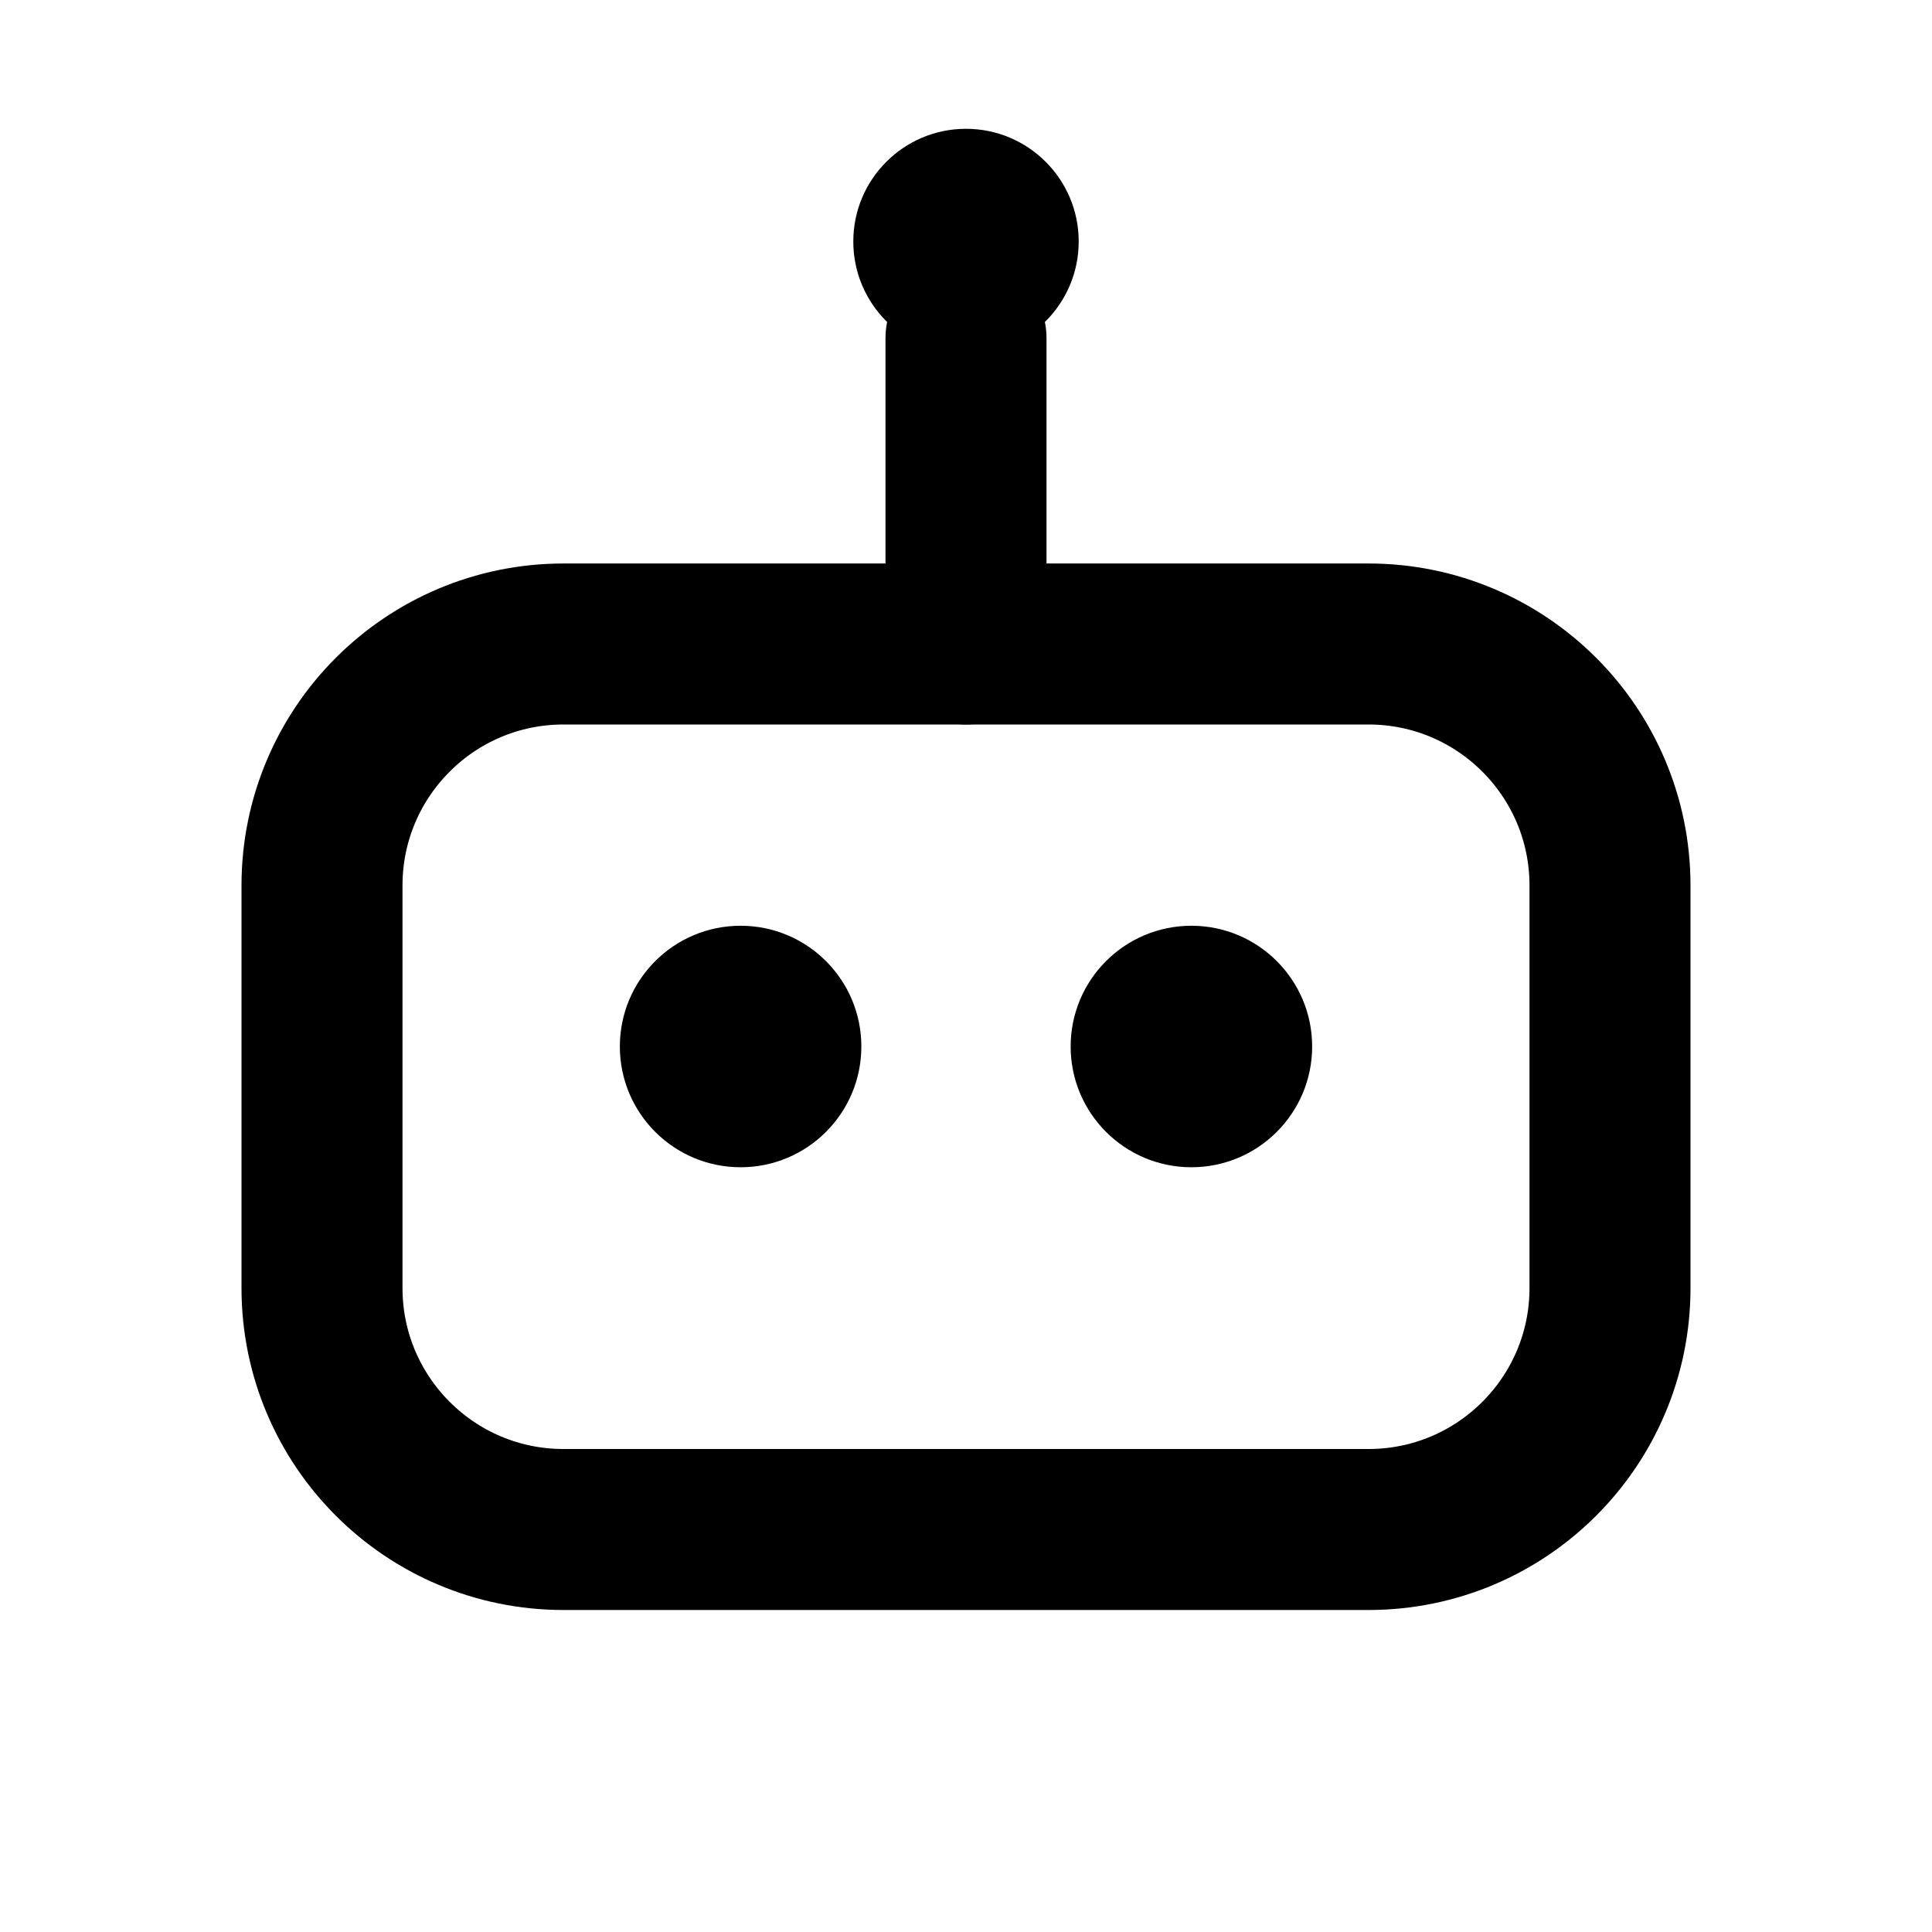
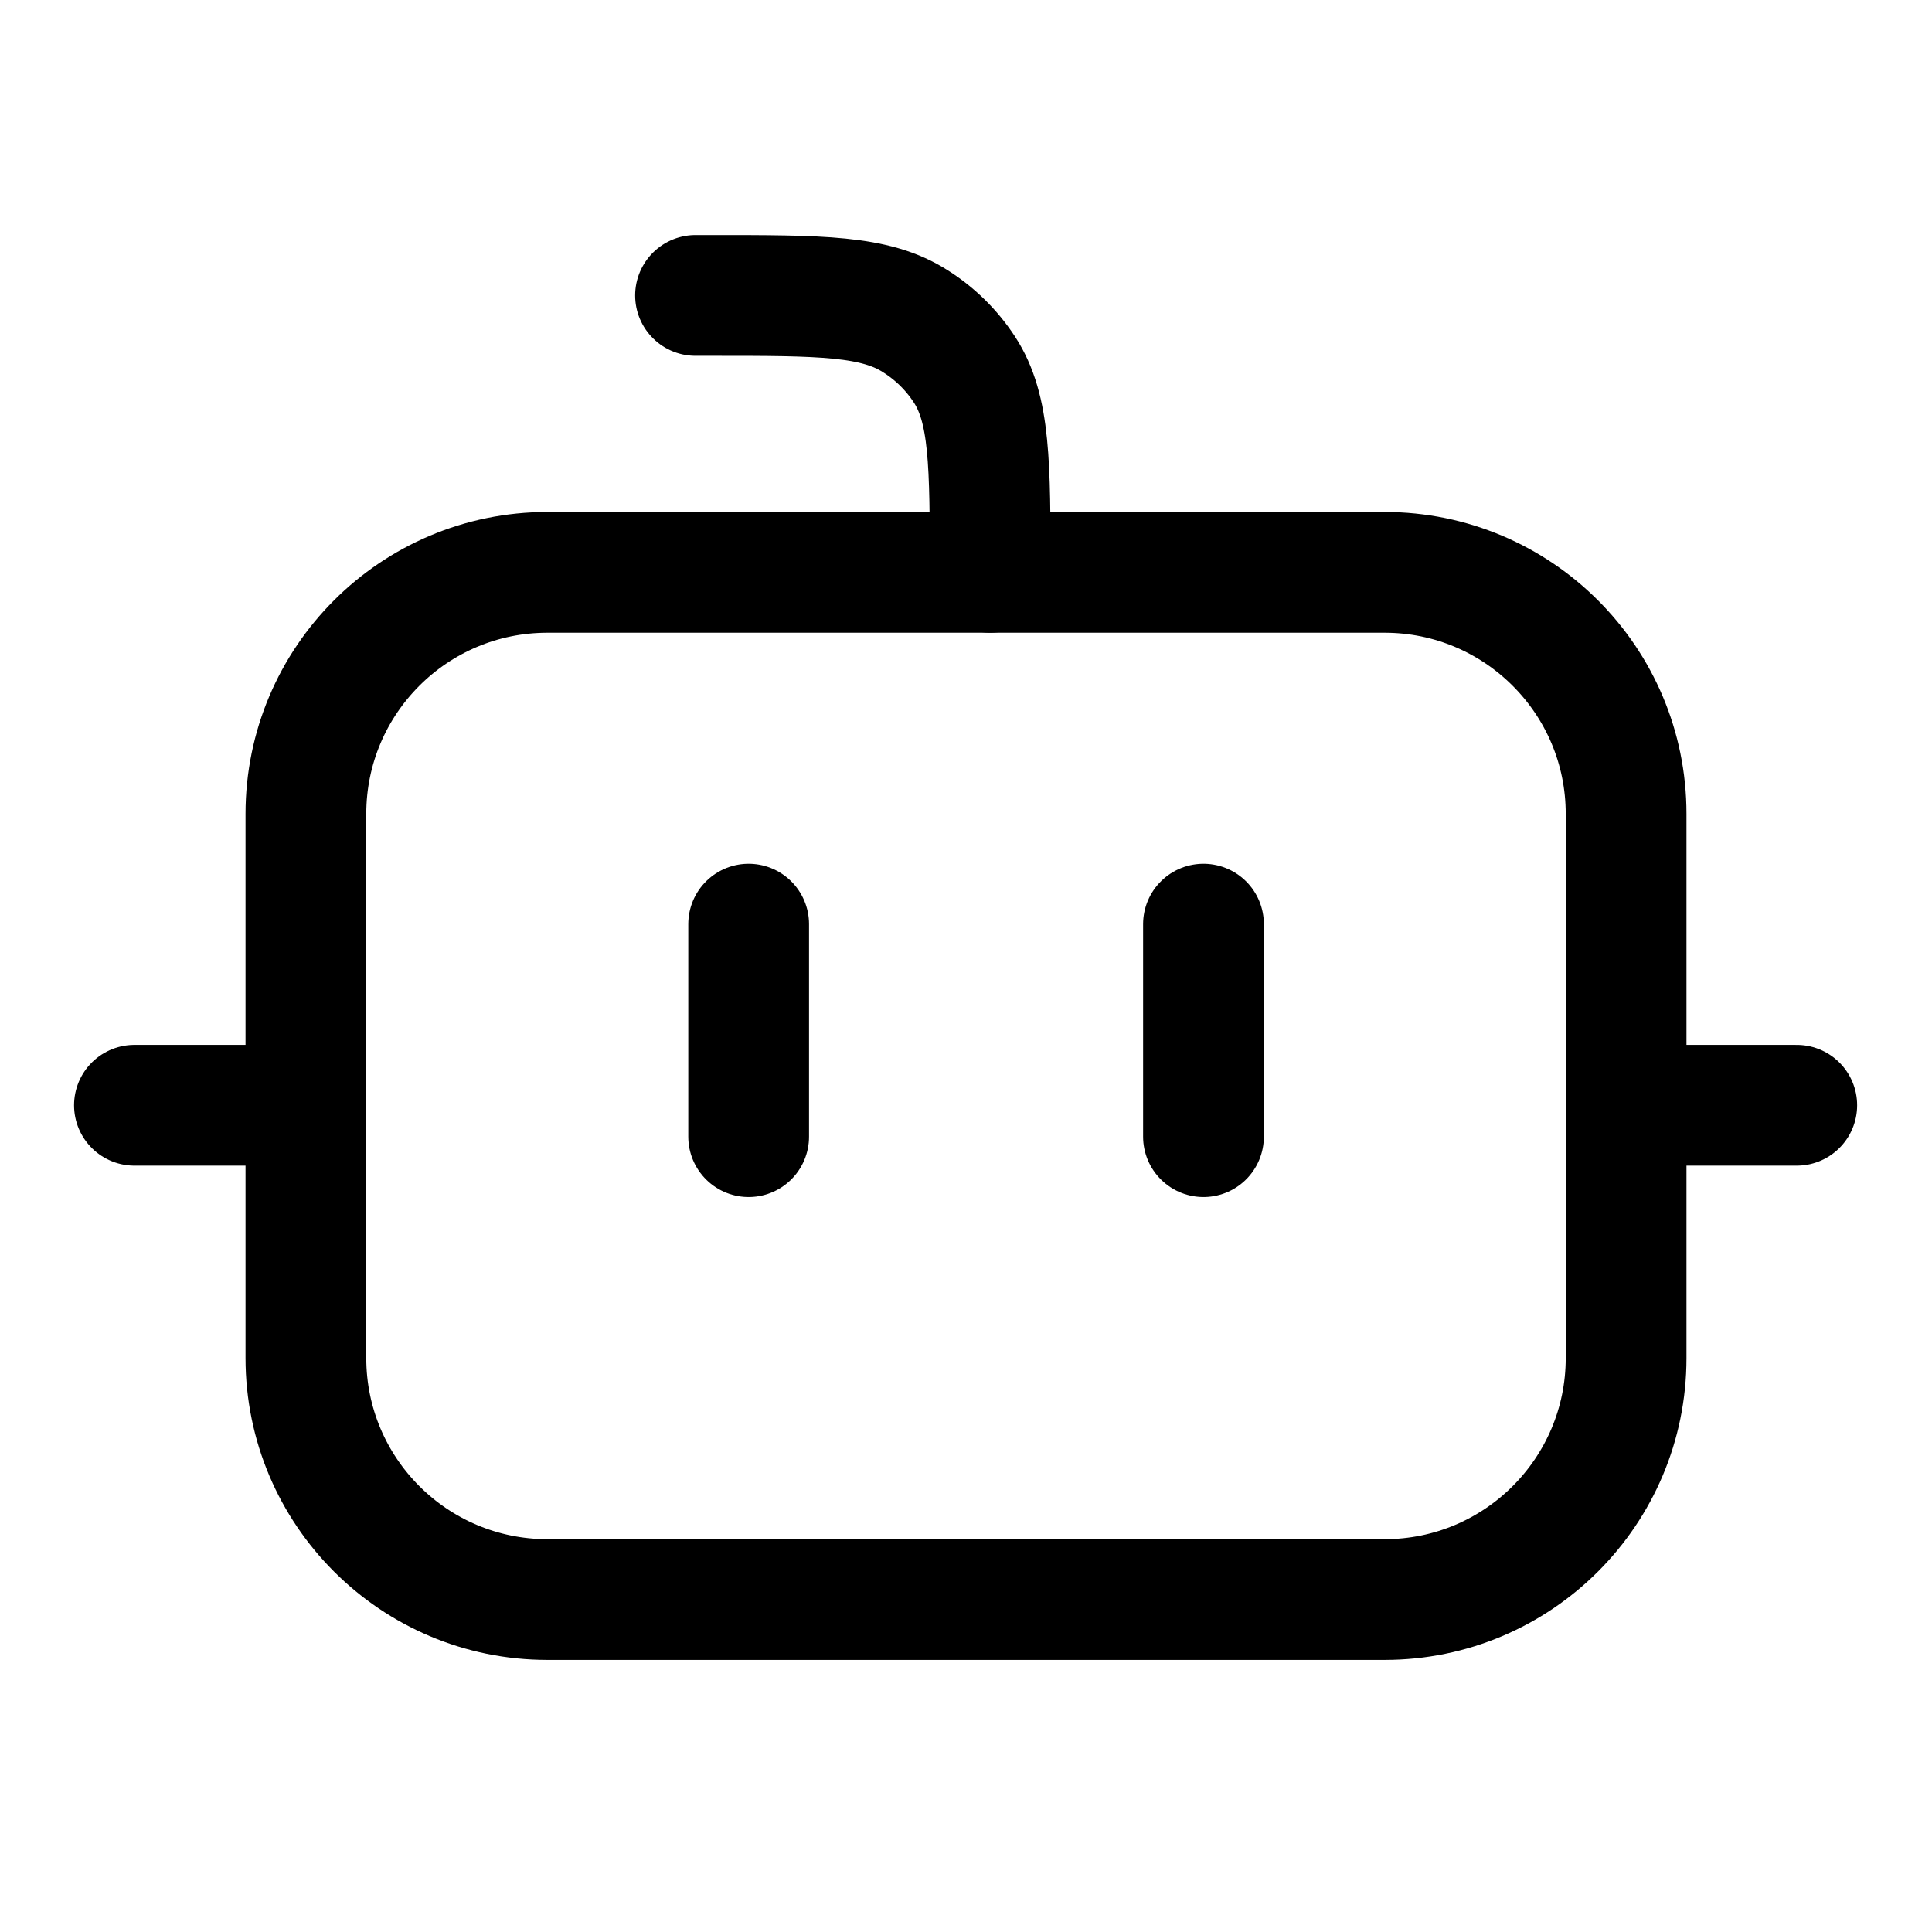
- <svg xmlns="http://www.w3.org/2000/svg" viewBox="0 0 24 24" fill="none">
-   <rect x="4" y="8" width="16" height="11" rx="3" stroke="currentColor" stroke-width="2" />
-   <circle cx="9.2" cy="13" r="1.5" fill="currentColor" />
-   <circle cx="14.8" cy="13" r="1.5" fill="currentColor" />
-   <path d="M12 4.2v3.8" stroke="currentColor" stroke-width="2" stroke-linecap="round" />
-   <circle cx="12" cy="3" r="1.4" fill="currentColor" />
+ <svg xmlns="http://www.w3.org/2000/svg" viewBox="0 0 24 24" fill="none" stroke="currentColor" stroke-width="1.5" stroke-linecap="round" stroke-linejoin="round">
+   <path d="M9.3 11.48v2.64m5.65-2.64v2.64m5.25-.39h2.12m-20.65 0H3.8m8.5-6.62c0-1.35 0-2.03-.32-2.52a2 2 0 0 0-.61-.6c-.5-.32-1.17-.32-2.52-.32h-.21" />
+   <rect width="16.4" height="12.76" x="3.8" y="7.11" rx="3" />
</svg>
